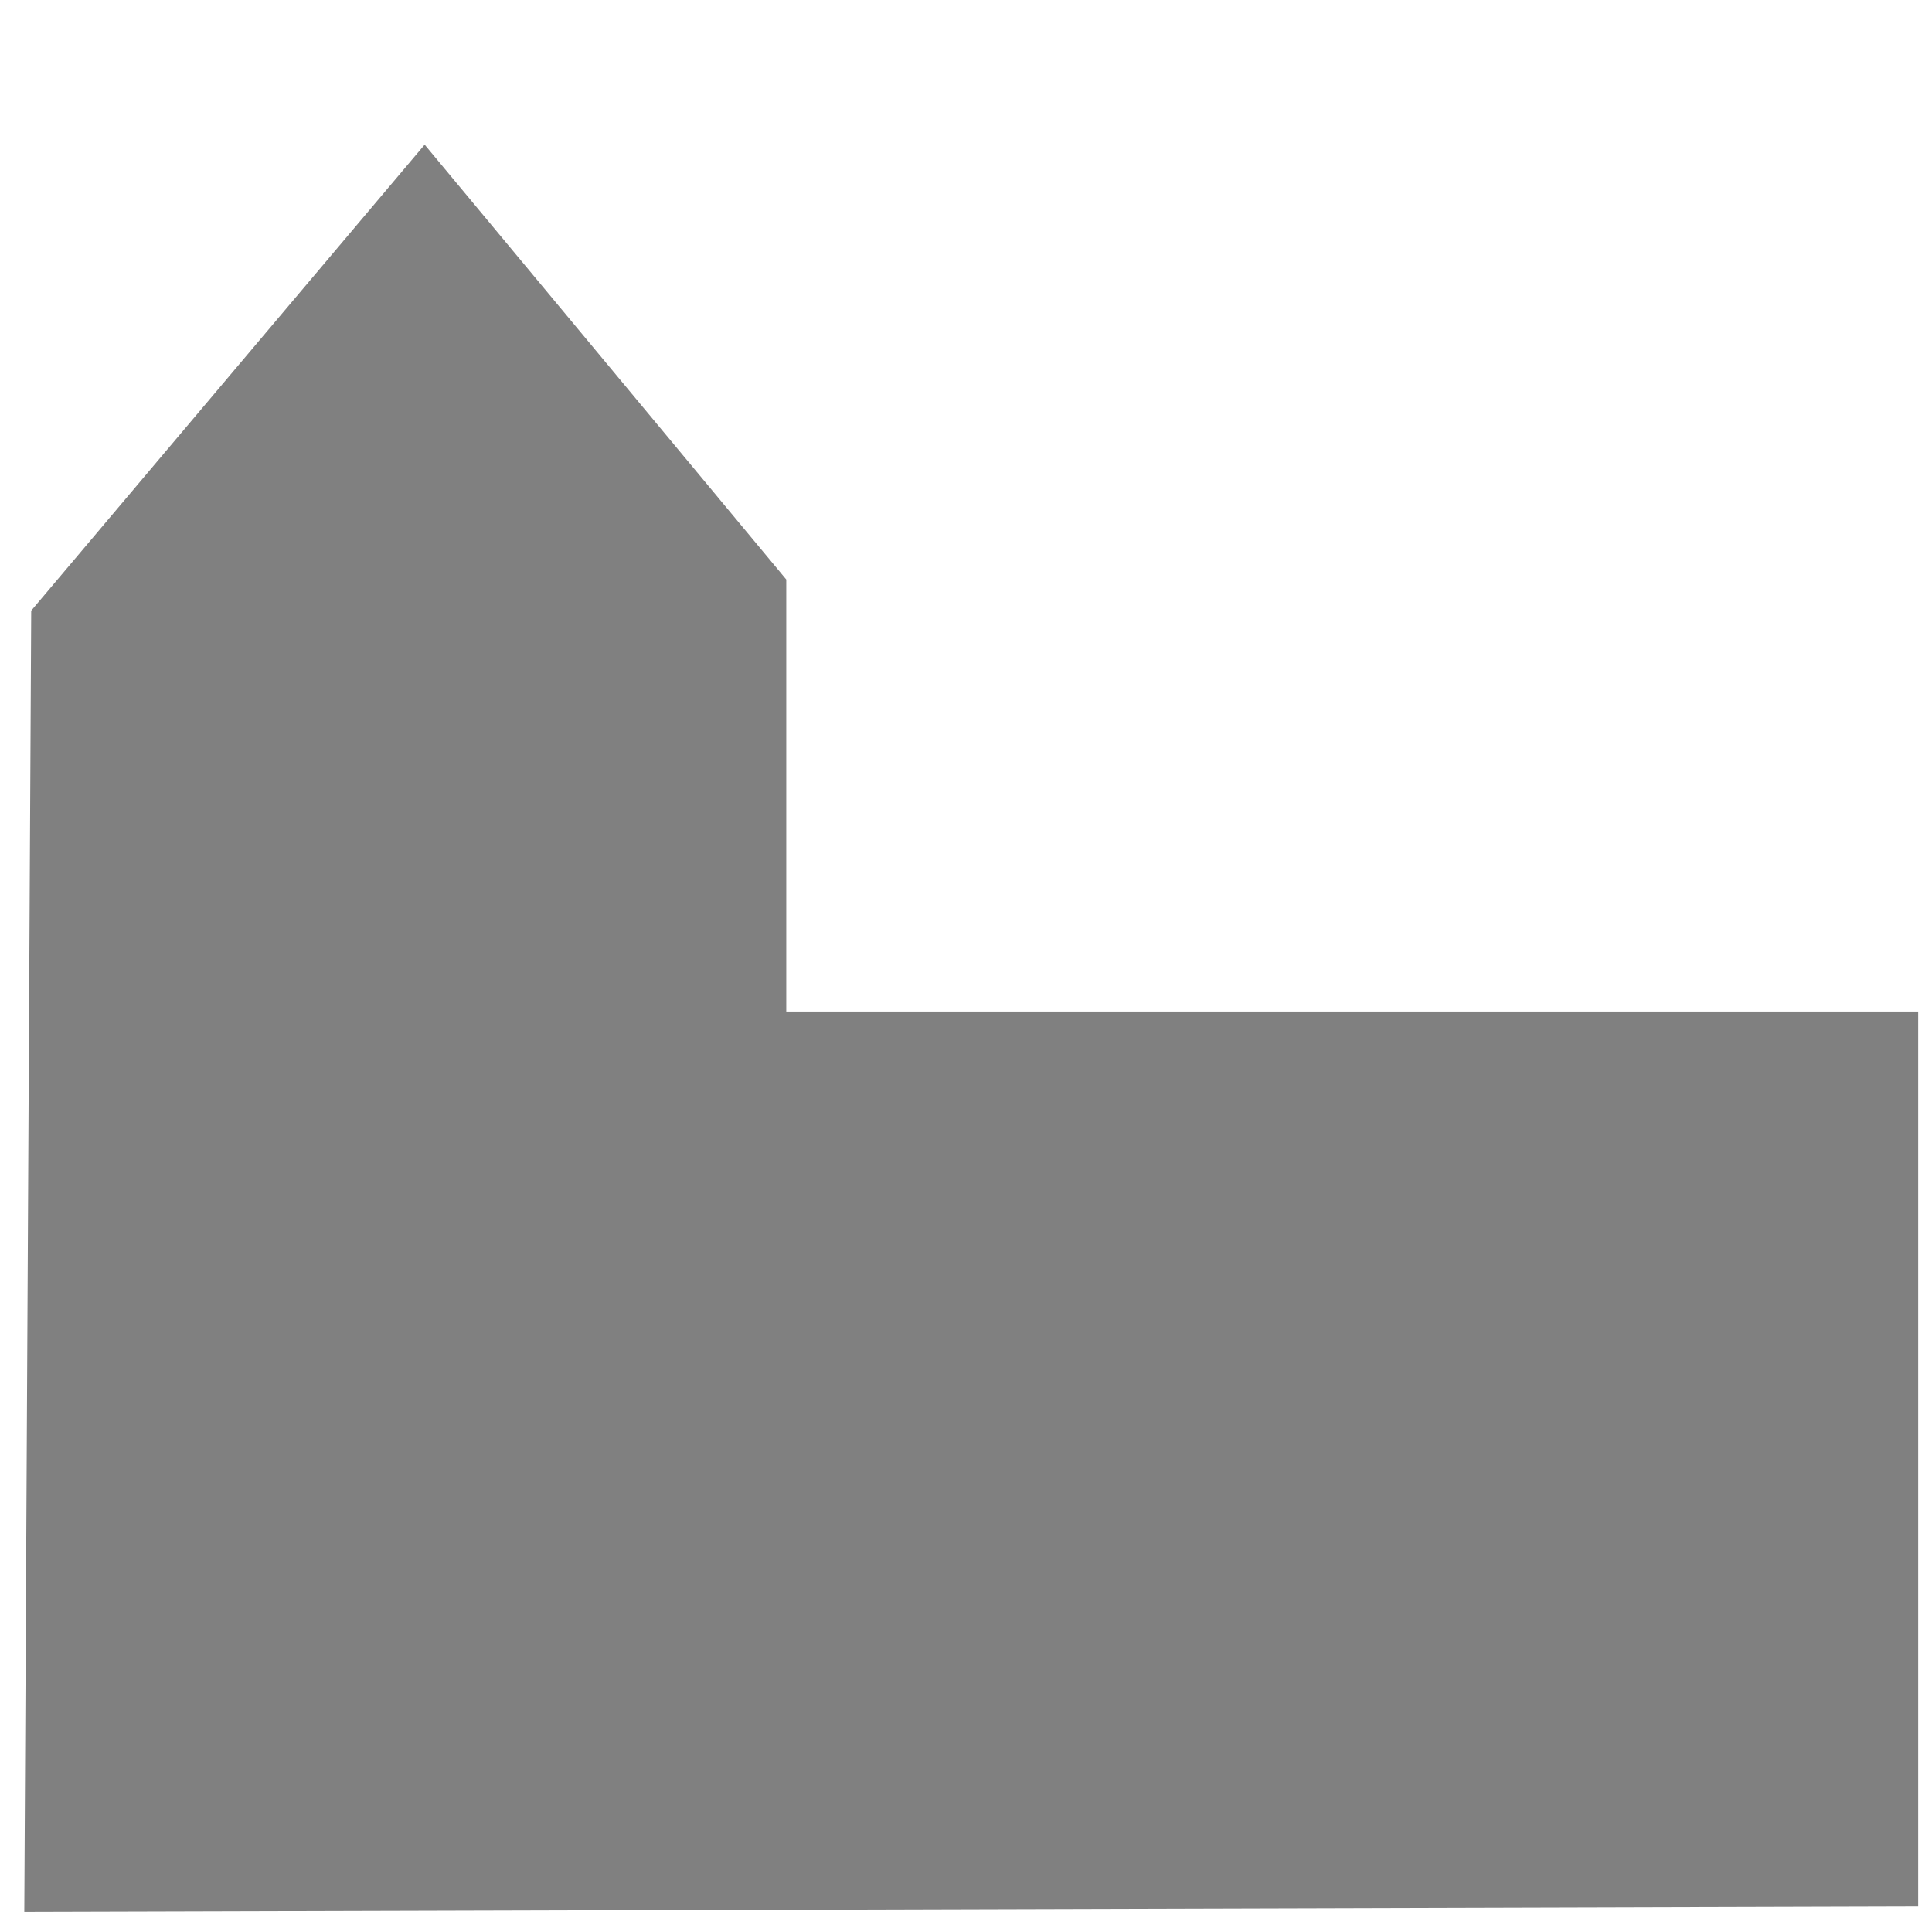
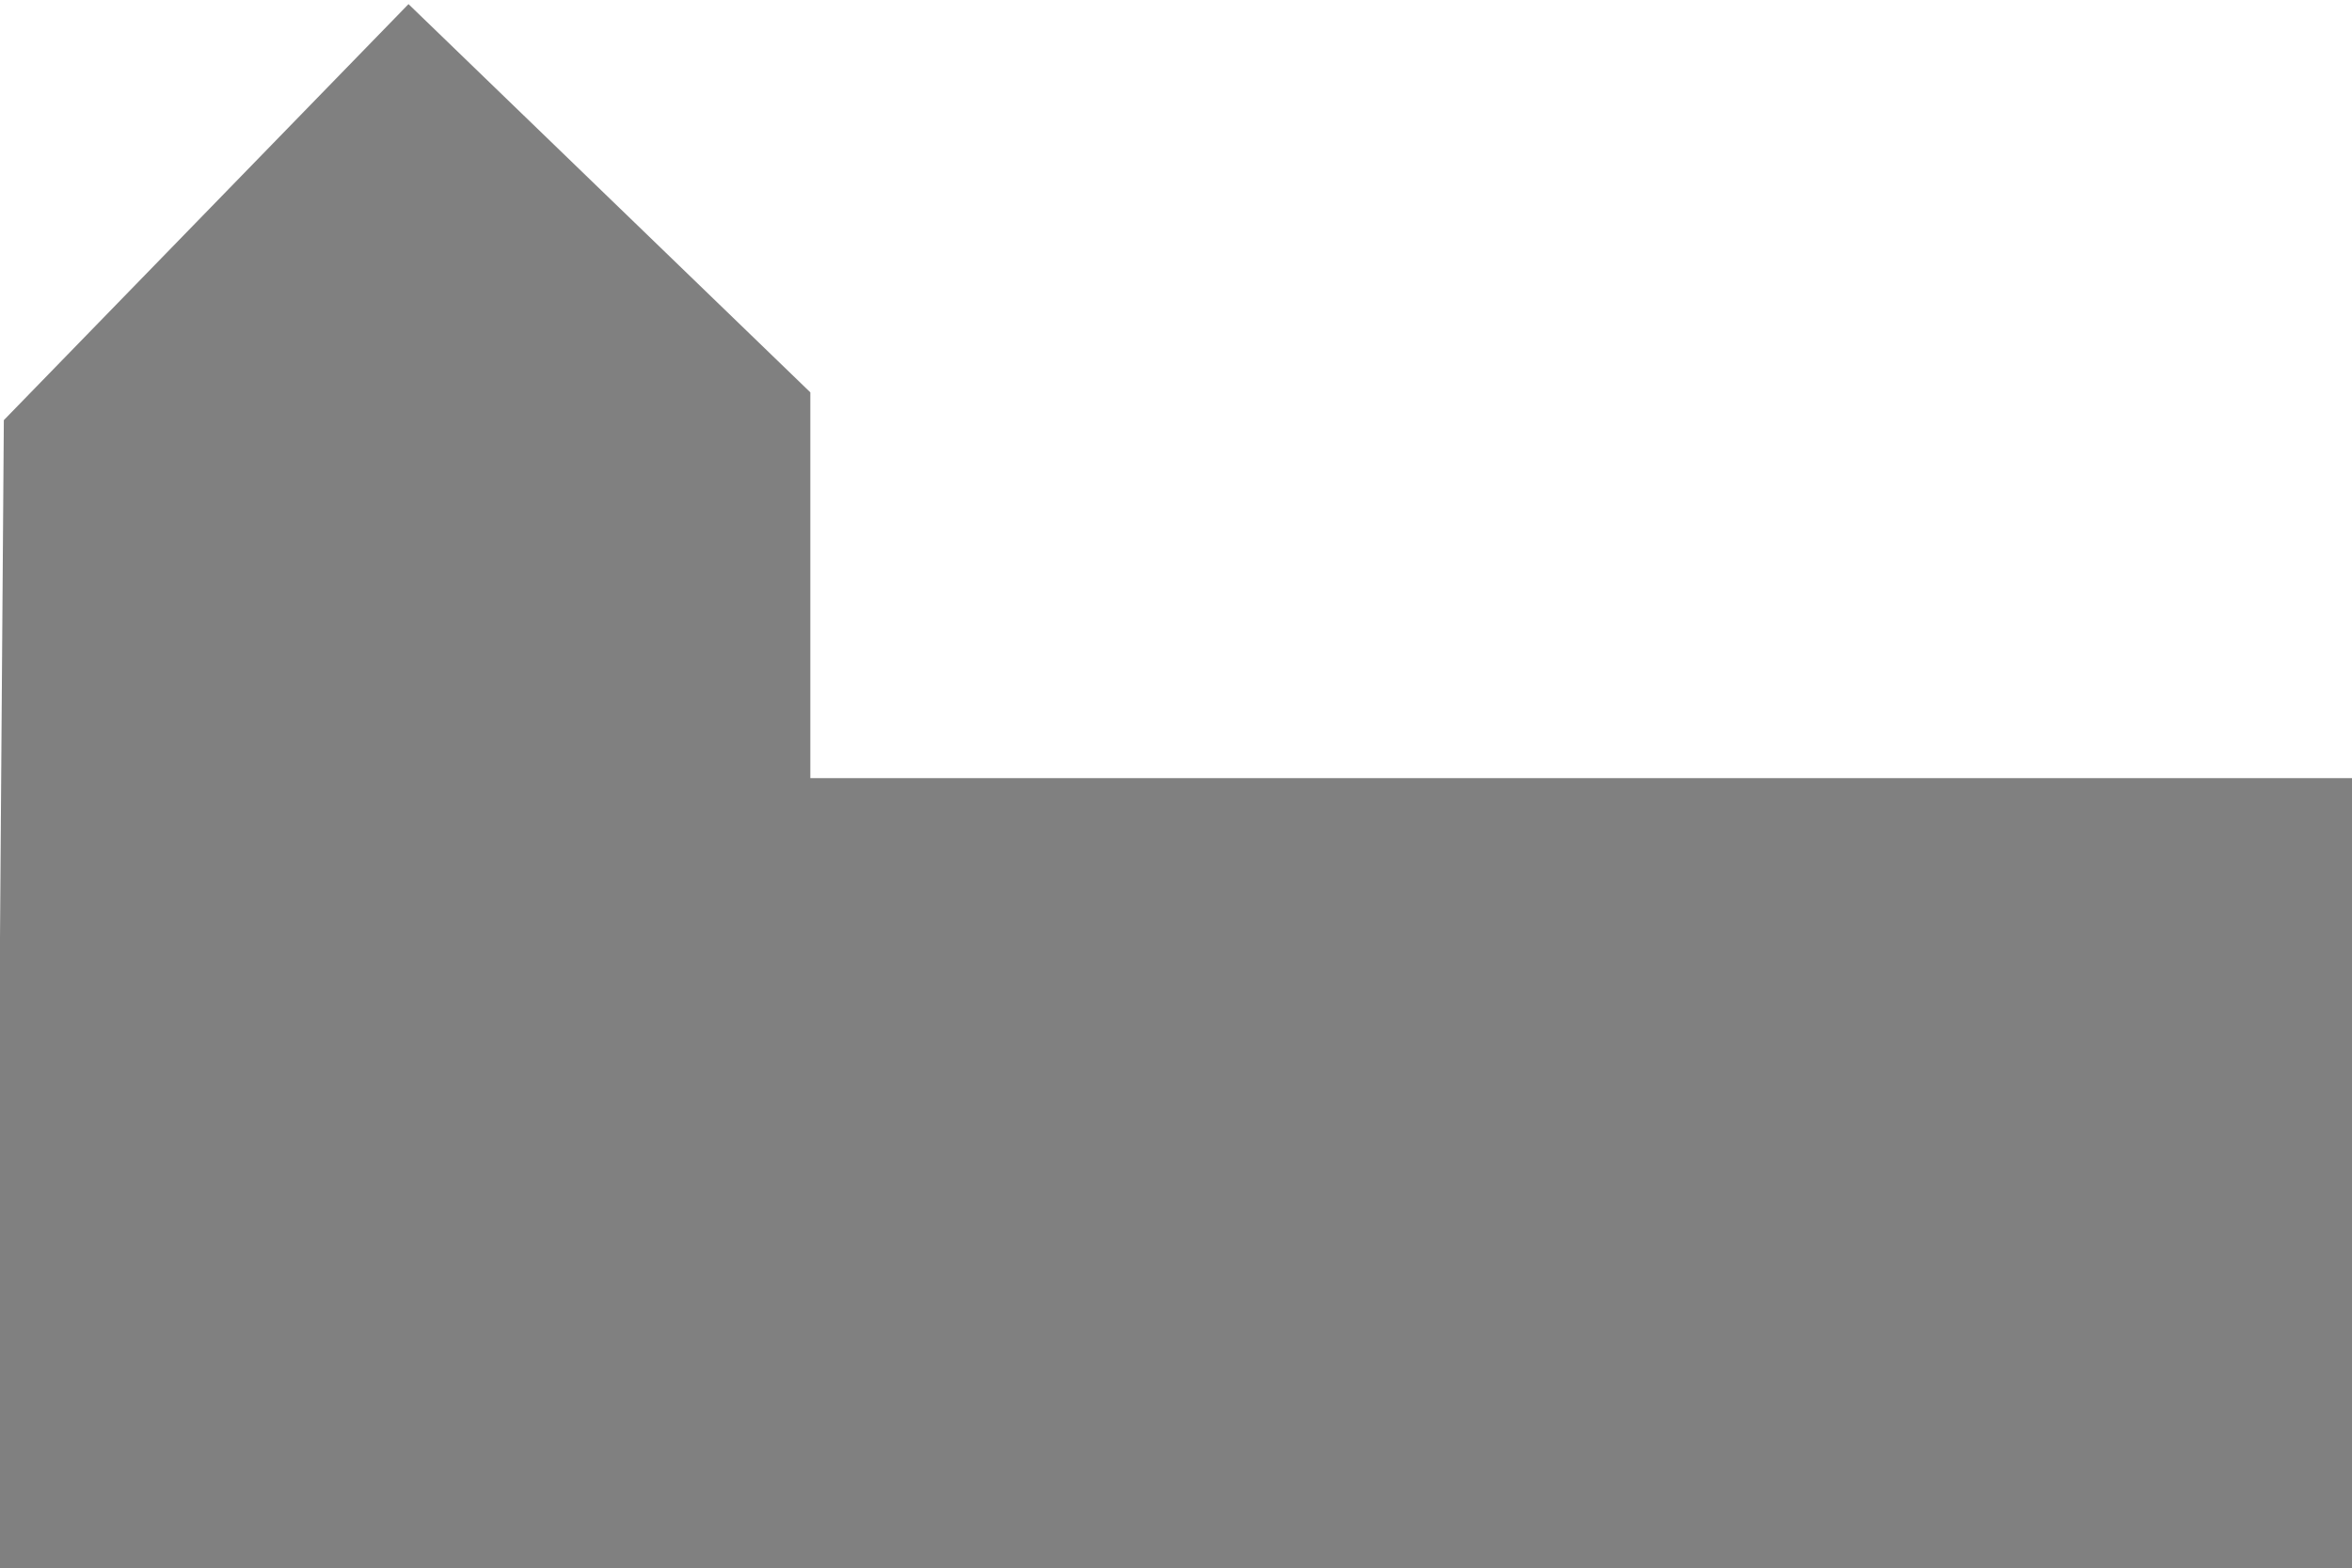
- <svg xmlns="http://www.w3.org/2000/svg" width="40mm" height="40mm" viewBox="0 0 40 40" version="1.1" id="SVGRoot">
+ <svg xmlns="http://www.w3.org/2000/svg" width="60mm" height="40mm" viewBox="0 0 60 40" version="1.1" id="SVGRoot">
  <defs id="defs4795" />
  <g id="layer1">
-     <path style="fill:#808080;fill-opacity:1;stroke:none;stroke-width:0.283px;stroke-linecap:butt;stroke-linejoin:miter;stroke-opacity:1" d="M 0.503,39.583 0.646,12.643 8.792,2.995 16.279,11.998 v 8.945 h 23.435 v 18.532" id="path4520" />
+     <path style="fill:#808080;fill-opacity:1;stroke:none;stroke-width:0.368px;stroke-linecap:butt;stroke-linejoin:miter;stroke-opacity:1" d="M -0.122,40.364 0.098,10.72 10.421,0.105 20.672,10.011 v 9.843 l 39.433,0 v 20.392" id="path4520" />
  </g>
</svg>
